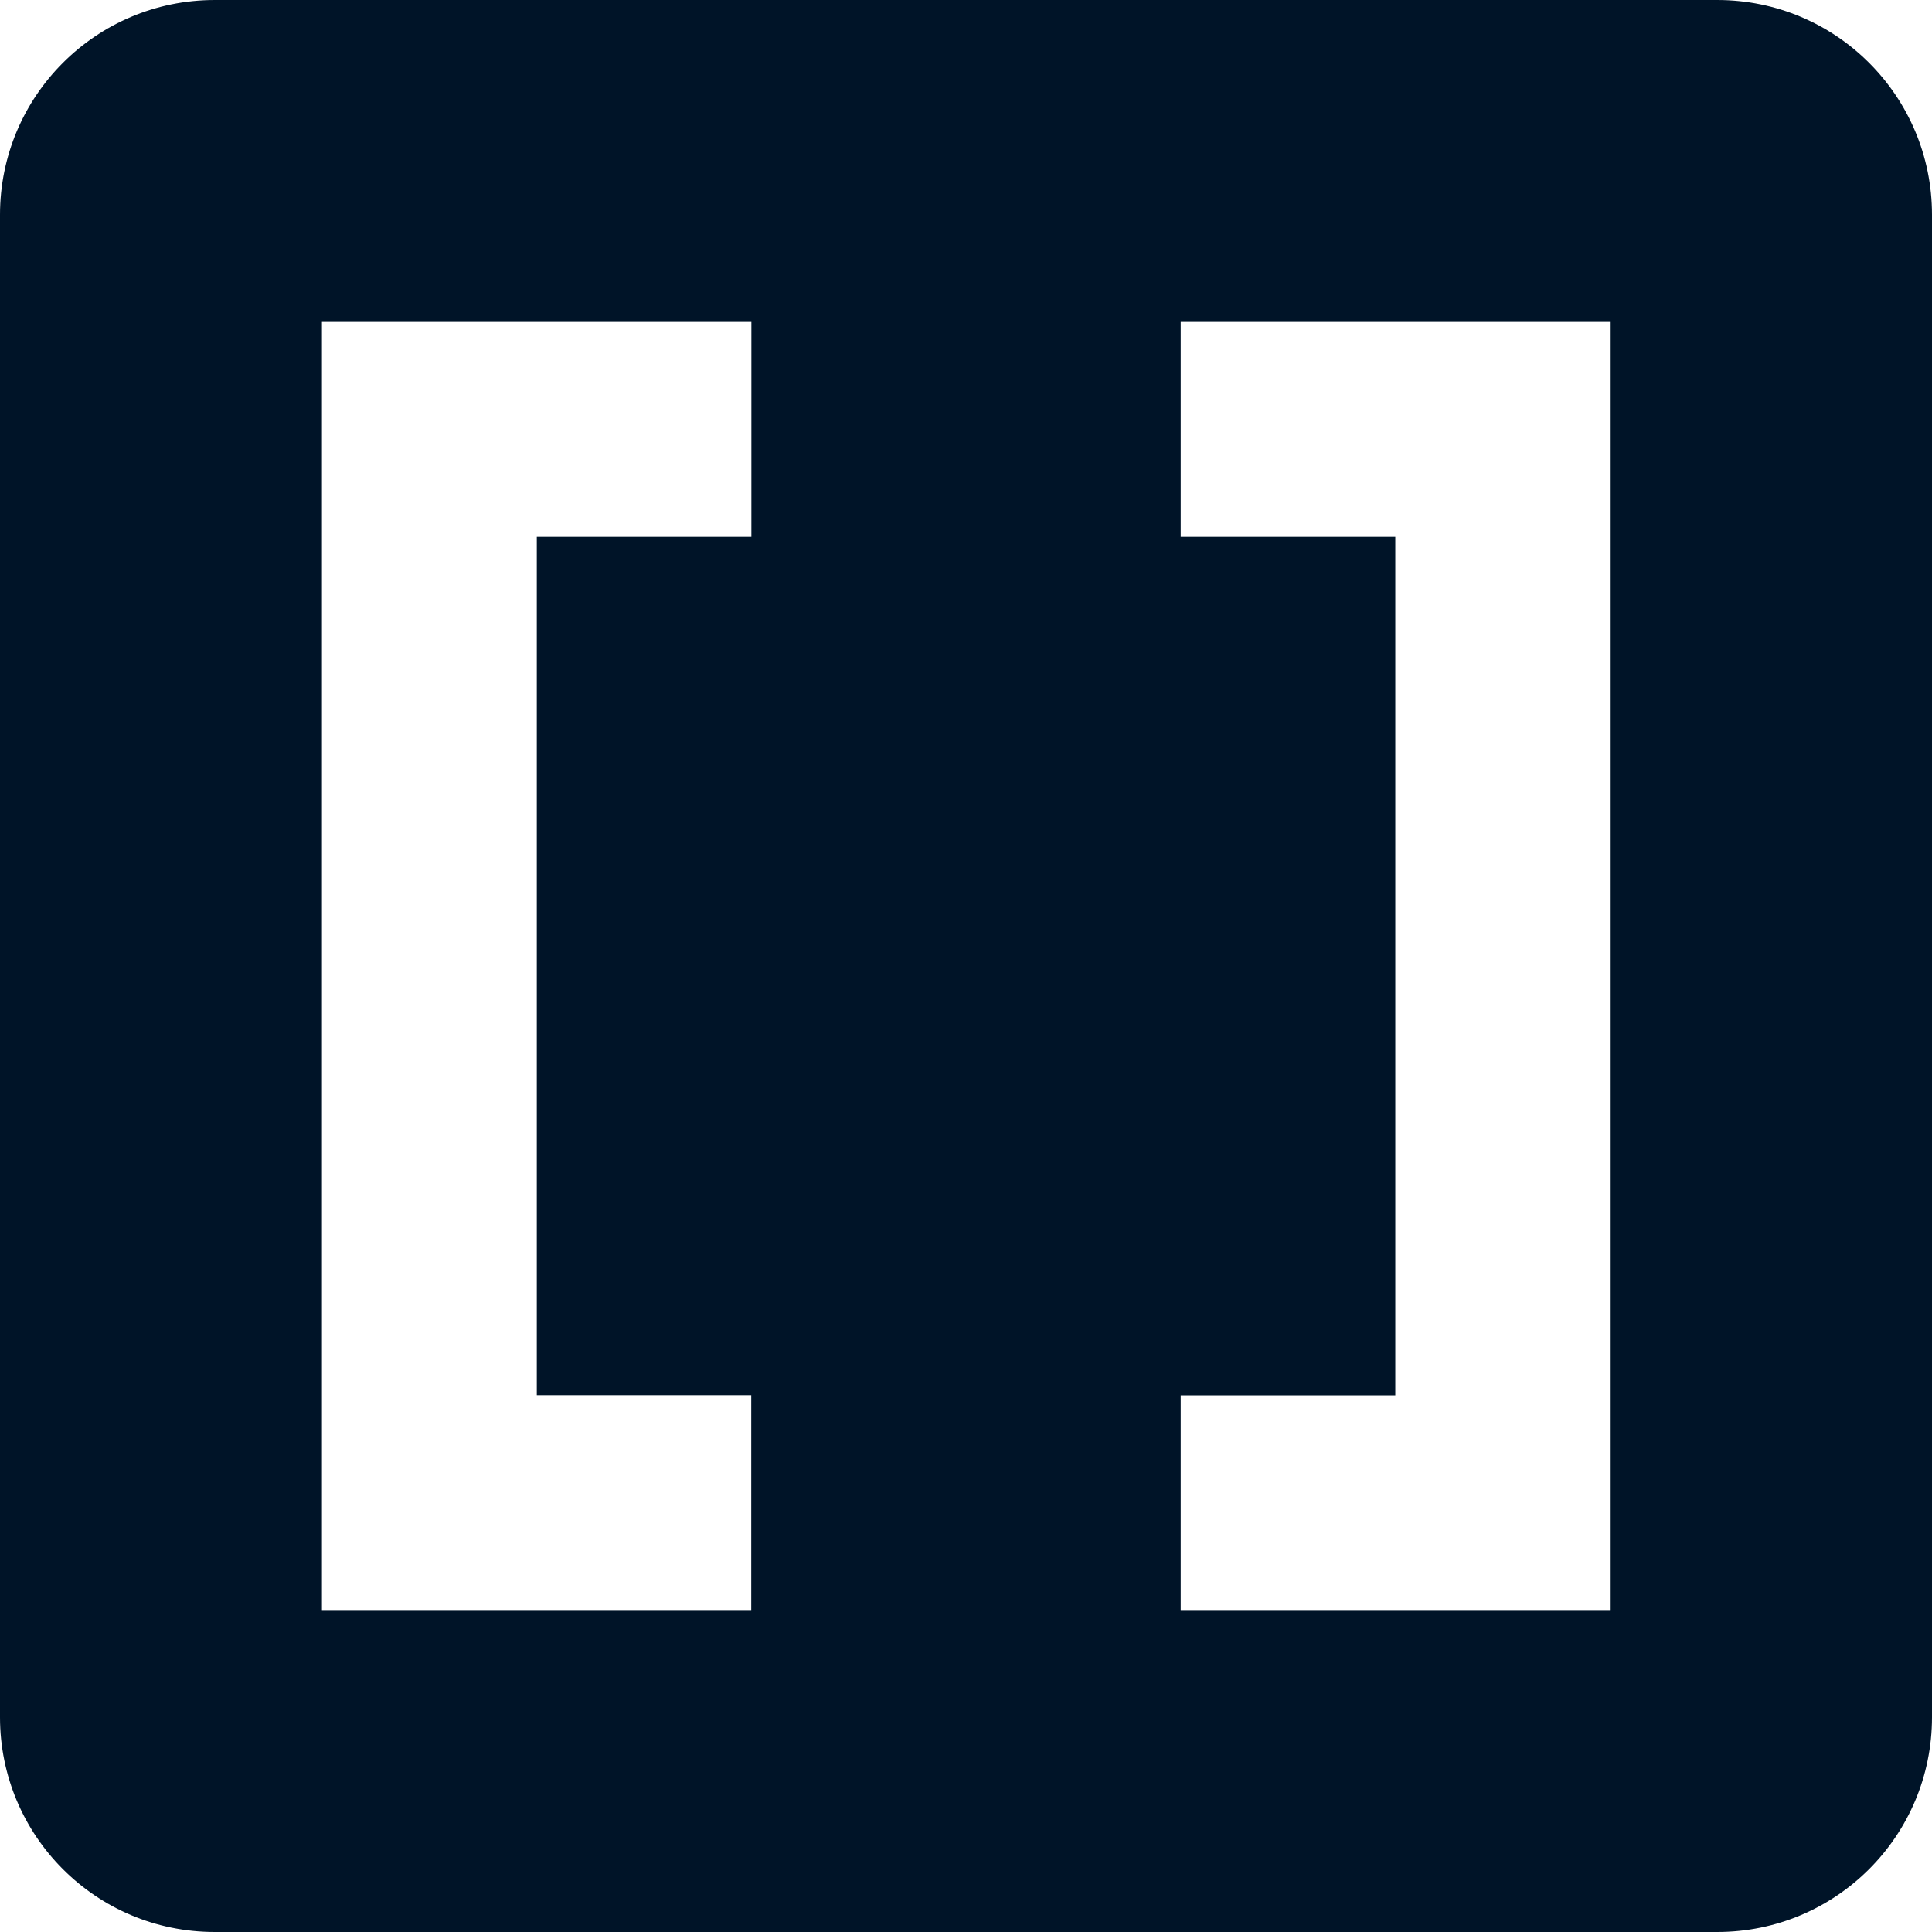
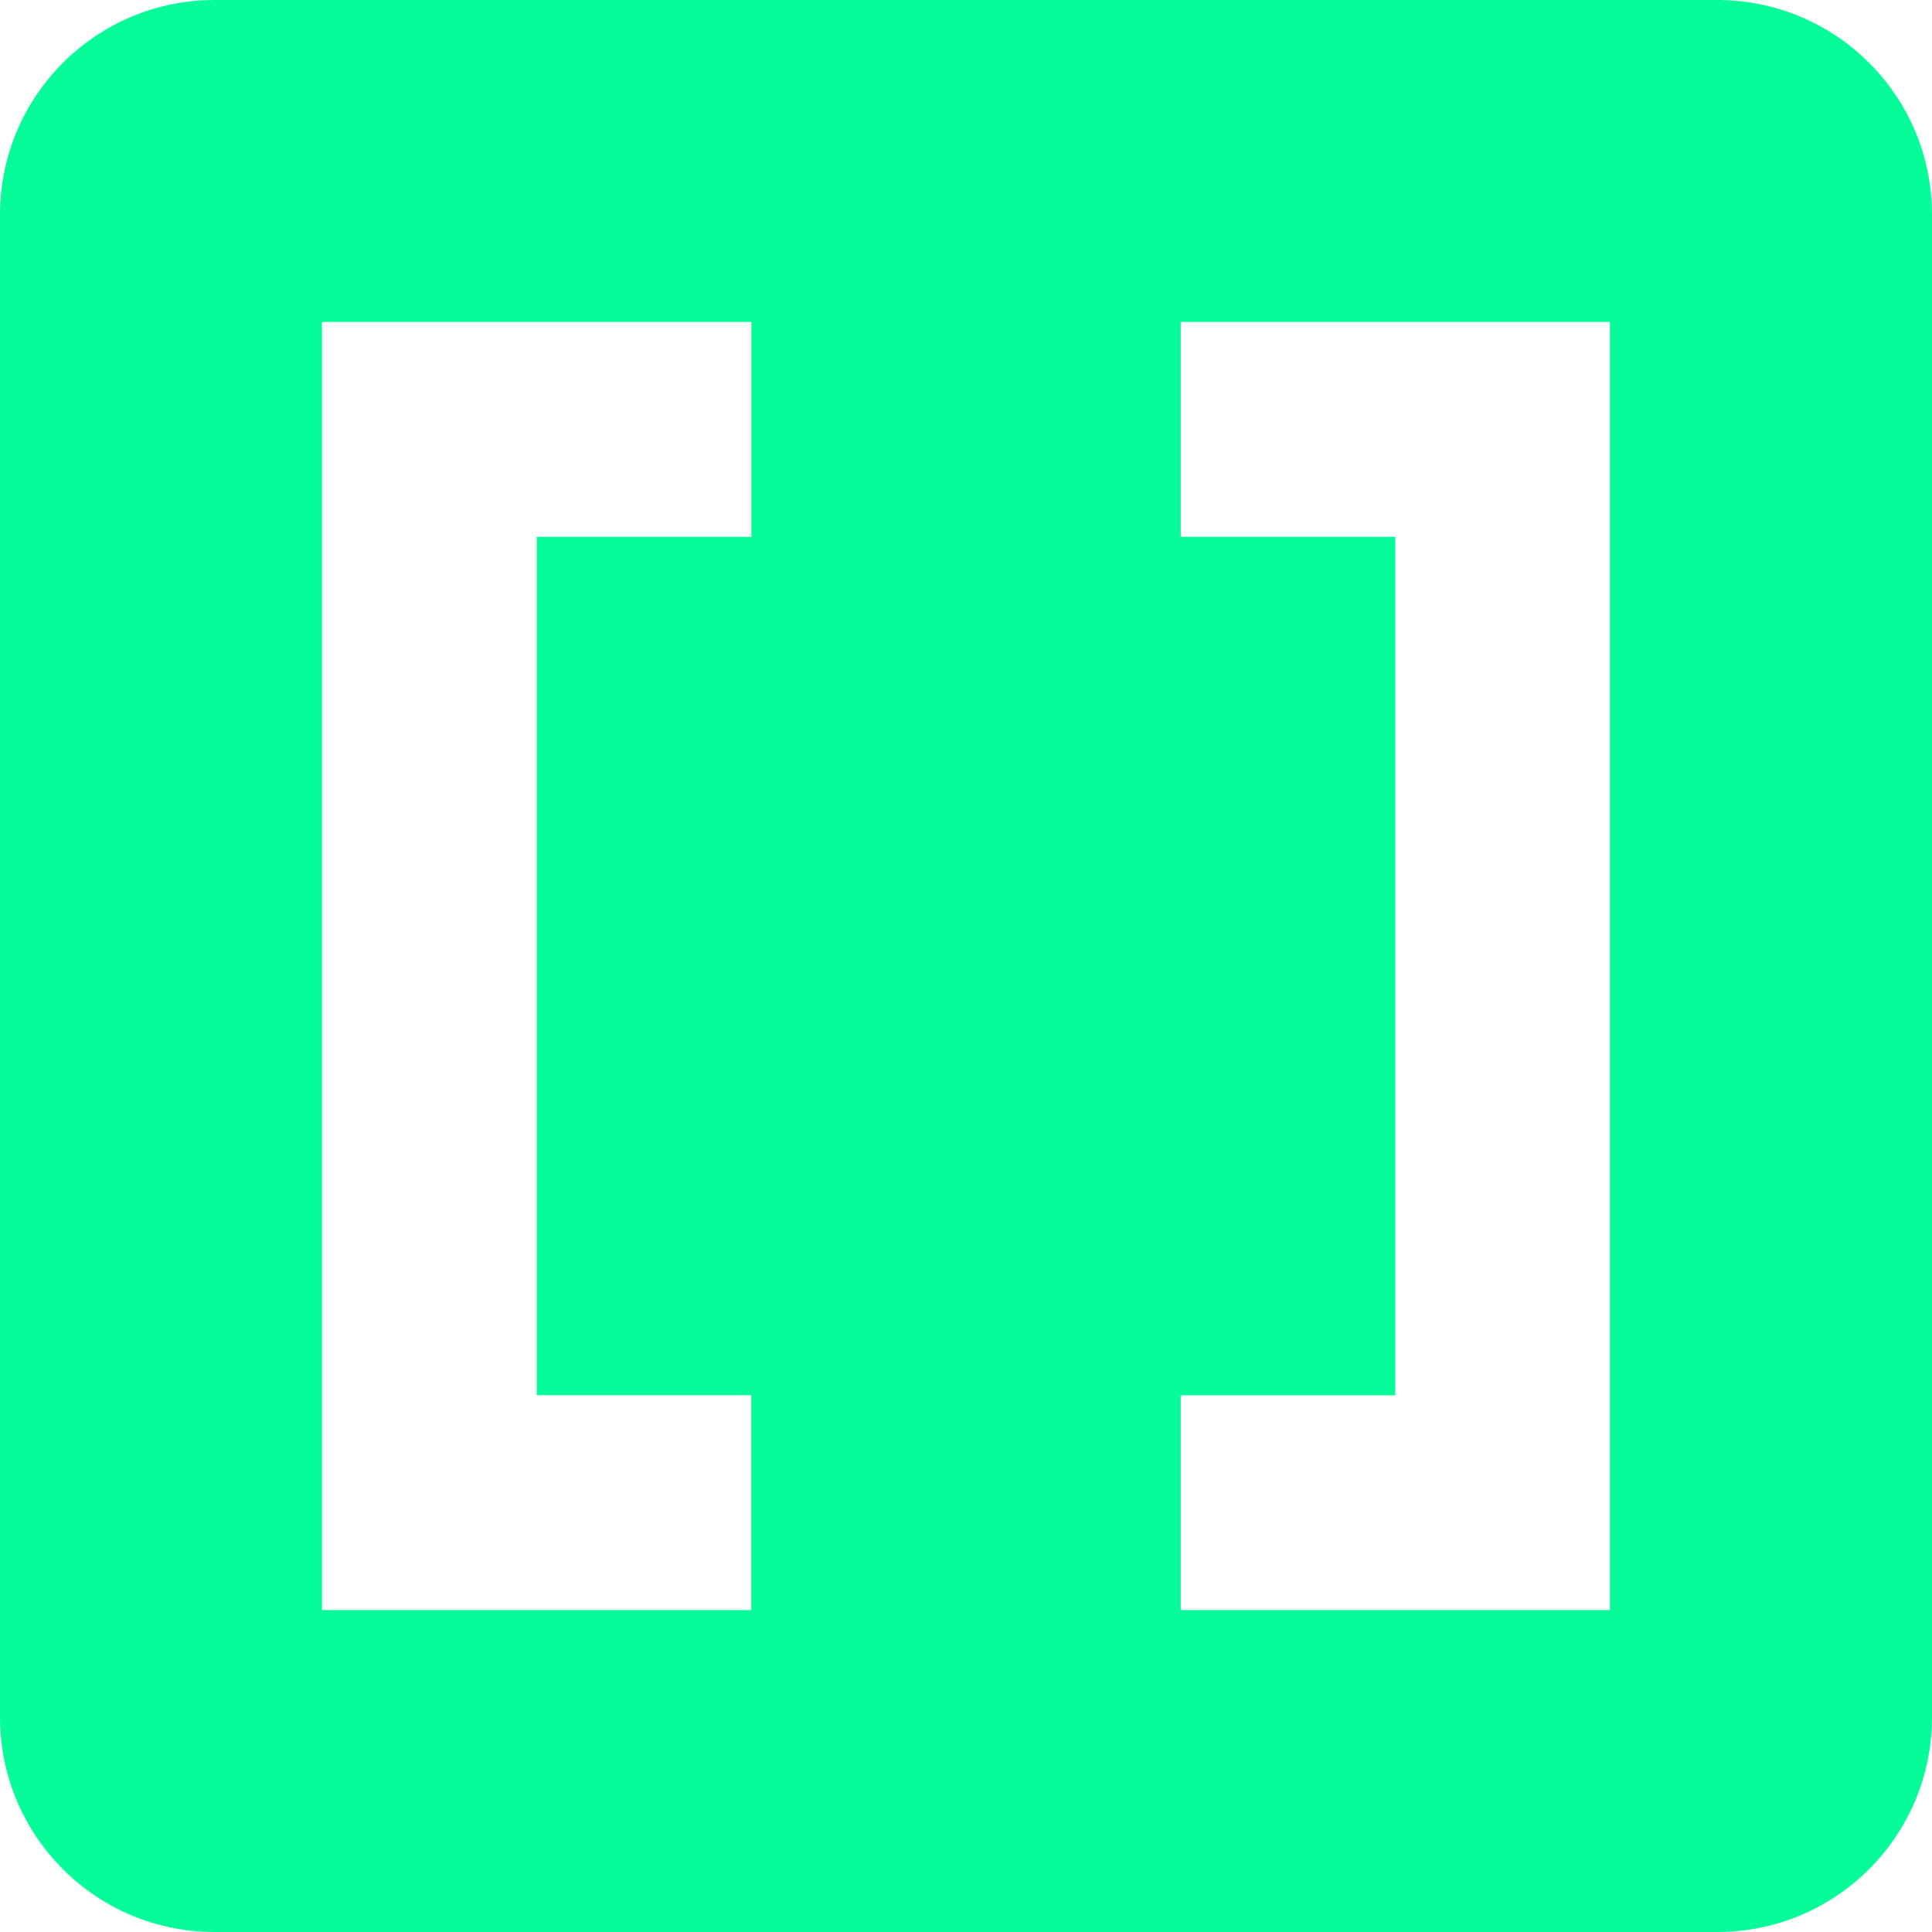
<svg xmlns="http://www.w3.org/2000/svg" width="14" height="14" viewBox="0 0 14 14">
-   <path fill="#001428" fill-rule="nonzero" d="M0 1.556C0 .696.696 0 1.556 0h10.888C13.304 0 14 .696 14 1.556v10.888c0 .86-.696 1.556-1.556 1.556H1.556C.692 14 0 13.3 0 12.444V1.556zm2.333.777v9.334h3.111V10.11H3.89V3.89h1.555V2.333h-3.11zm7.778 7.778H8.556v1.556h3.11V2.333h-3.11V3.89h1.555v6.222z" />
+   <path fill="#06fc99" fill-rule="nonzero" d="M0 1.556C0 .696.696 0 1.556 0h10.888C13.304 0 14 .696 14 1.556v10.888c0 .86-.696 1.556-1.556 1.556H1.556C.692 14 0 13.3 0 12.444V1.556zm2.333.777v9.334h3.111V10.11H3.89V3.89h1.555V2.333h-3.11zm7.778 7.778H8.556v1.556h3.11V2.333h-3.11V3.89h1.555v6.222z" />
</svg>
